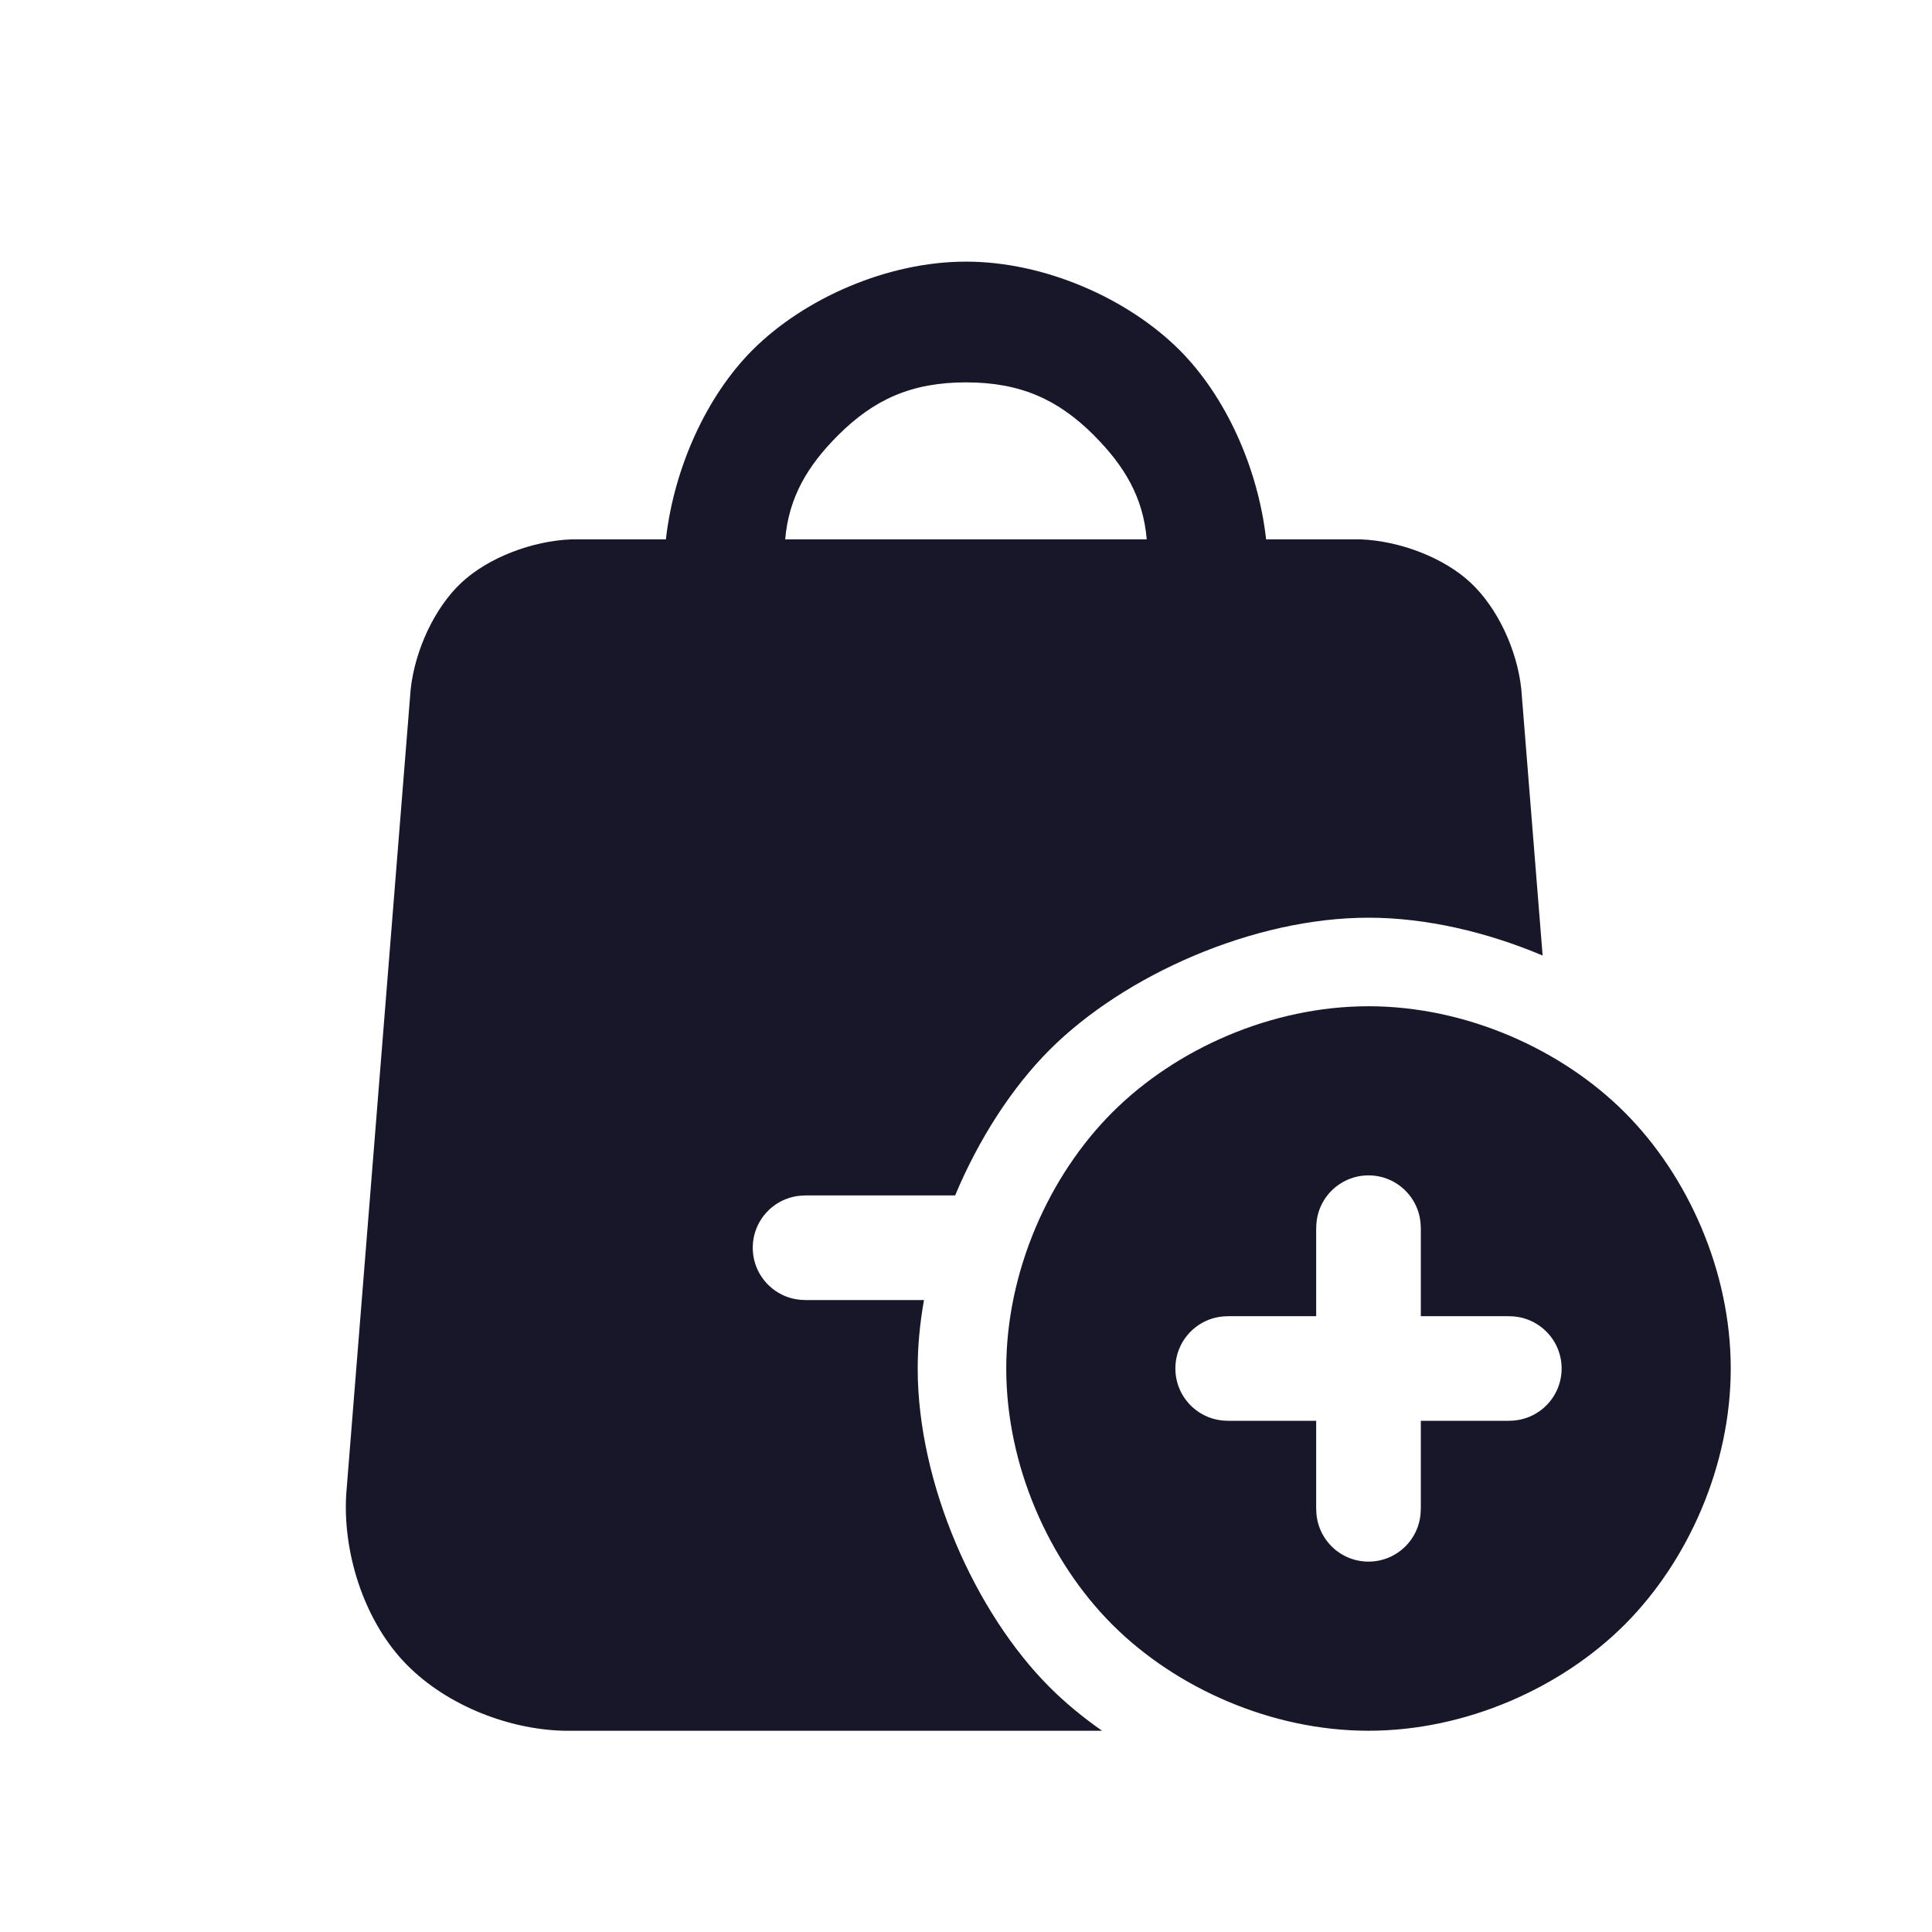
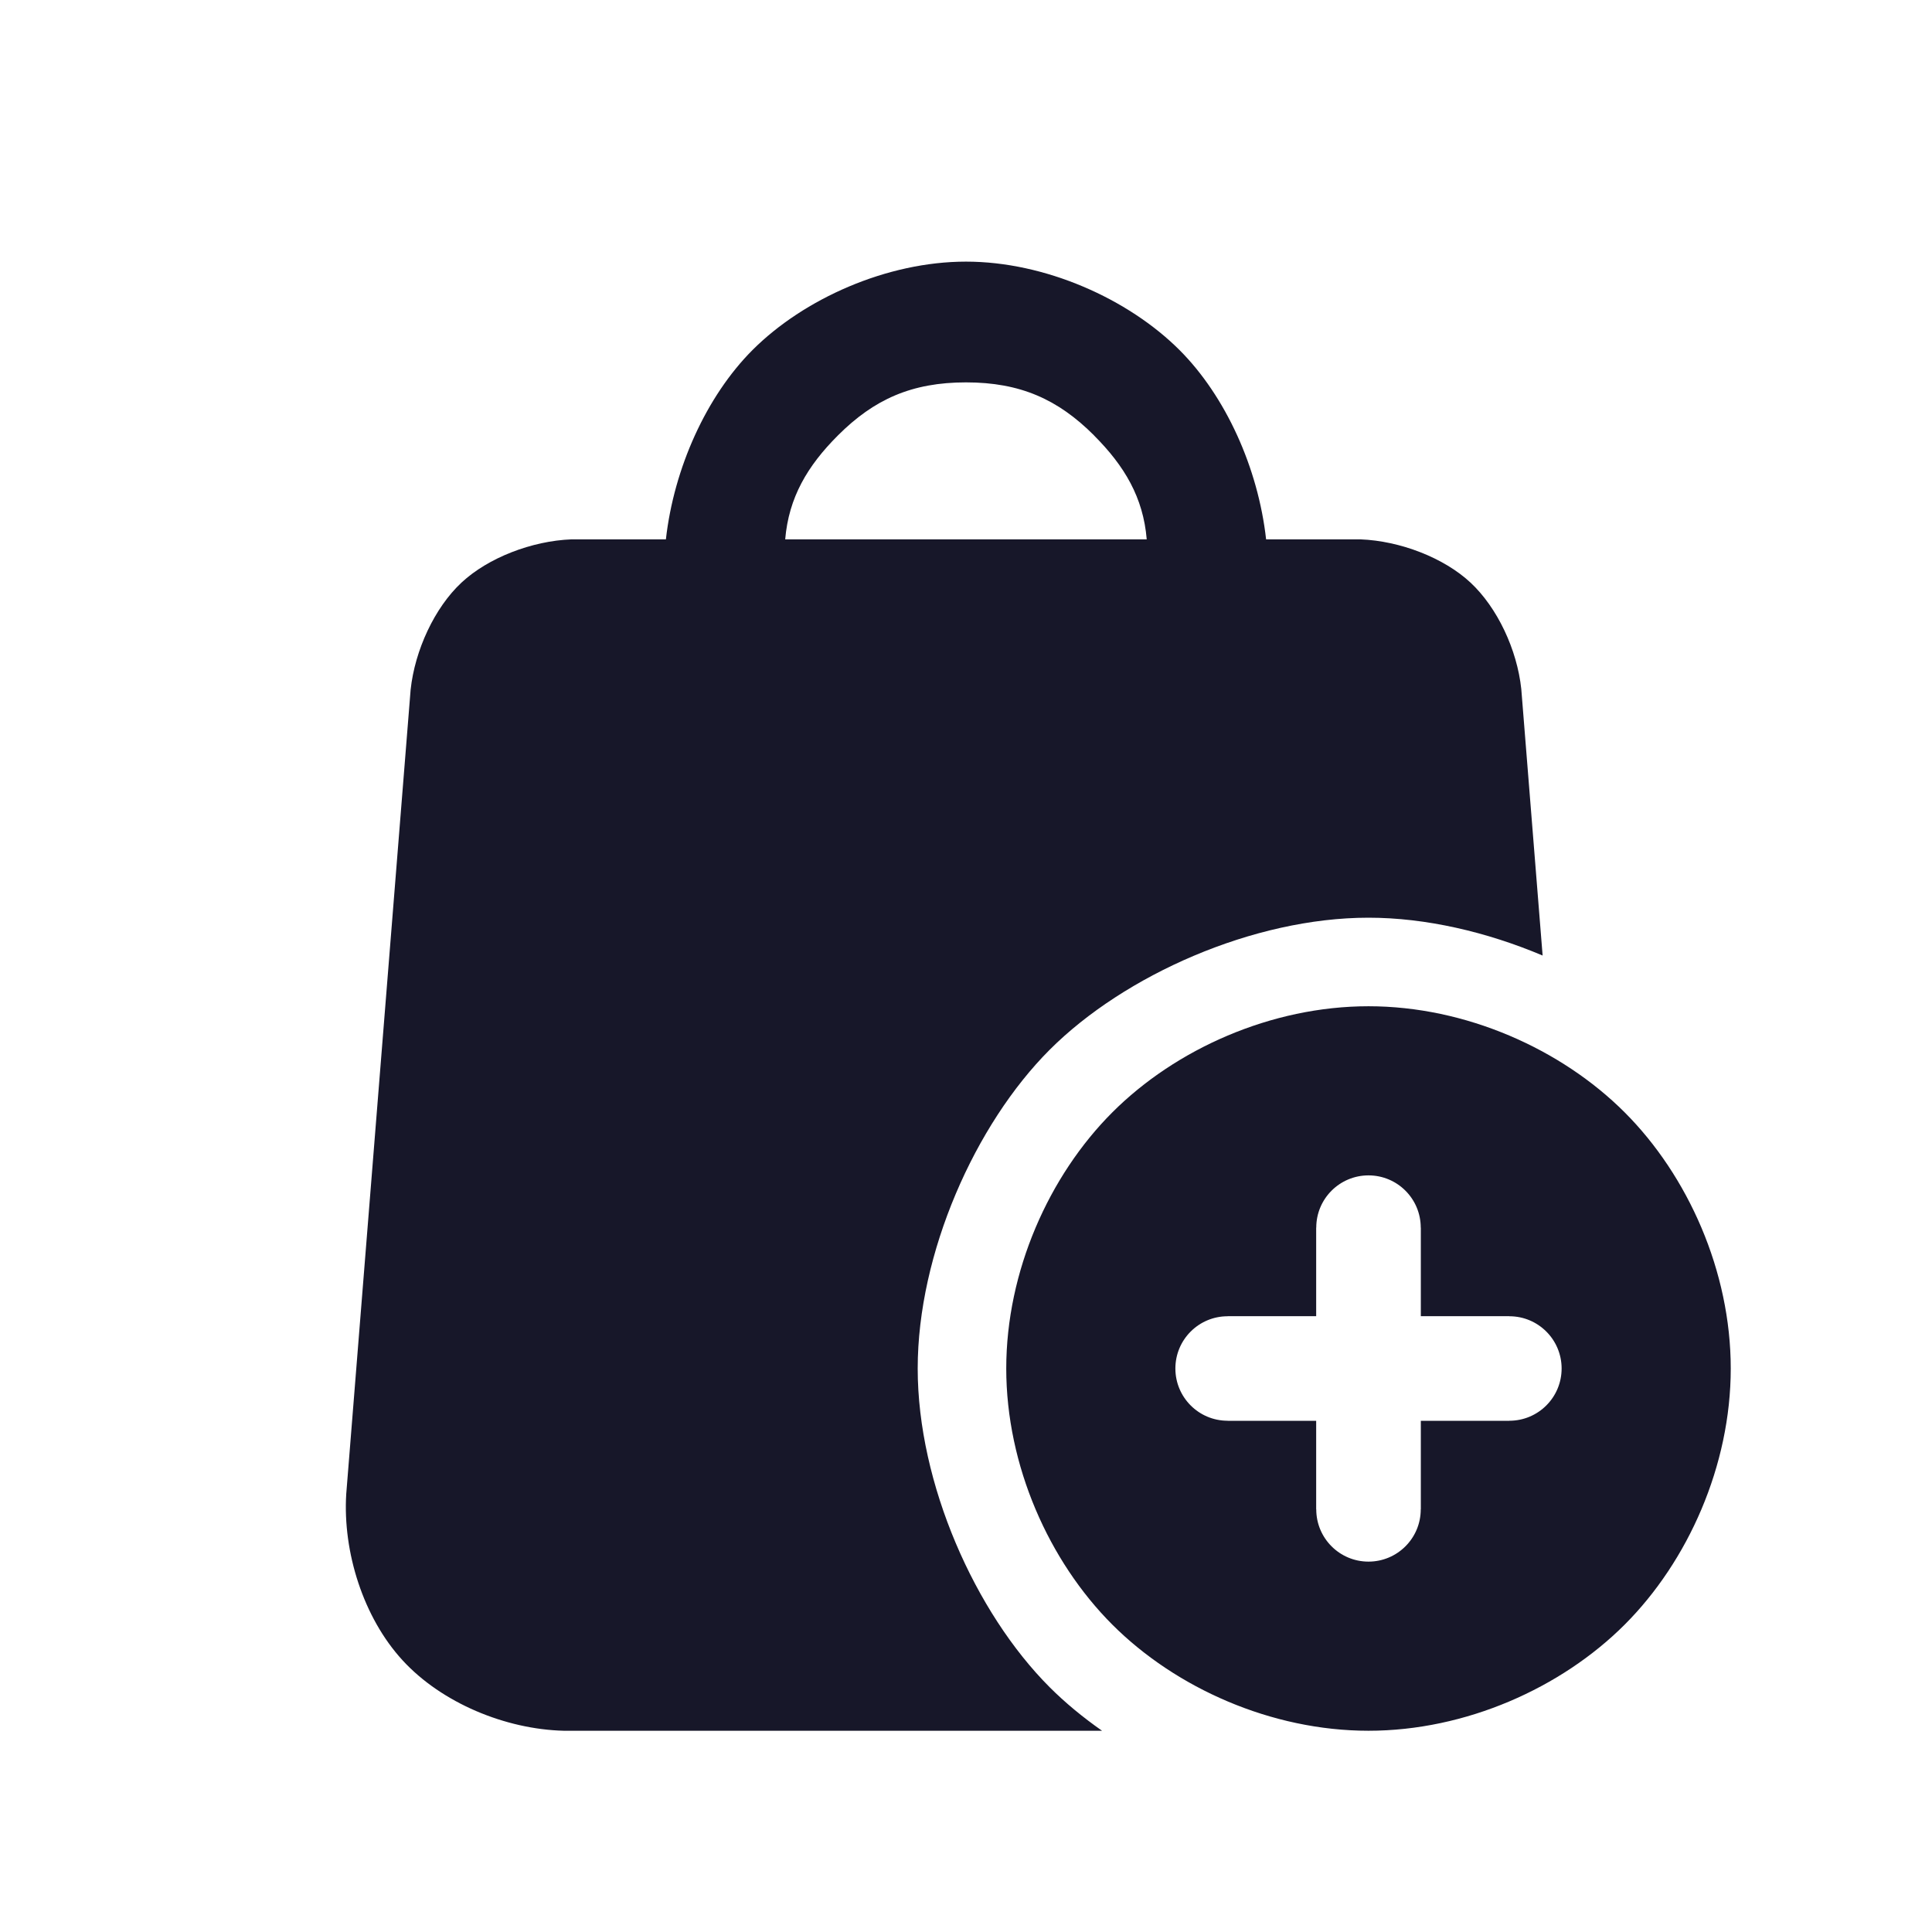
<svg xmlns="http://www.w3.org/2000/svg" width="24" height="24" viewBox="0 0 24 24" fill="none">
-   <path d="M5.101,8.567c0.053,-0.491 0.298,-1.018 0.631,-1.329c0.332,-0.31 0.875,-0.519 1.368,-0.538l1.172,0c0.1,-0.887 0.504,-1.779 1.076,-2.352c0.637,-0.637 1.67,-1.098 2.652,-1.098c0.982,0 2.014,0.461 2.652,1.098c0.573,0.573 0.977,1.464 1.076,2.352l1.171,0c0.493,0.019 1.037,0.228 1.369,0.538c0.332,0.31 0.578,0.831 0.63,1.322l0.265,3.31c-0.694,-0.293 -1.45,-0.47 -2.163,-0.47c-1.431,0 -3.034,0.714 -3.96,1.64c-0.467,0.467 -0.881,1.107 -1.175,1.81h-1.865v0.001c-0.358,0 -0.649,0.29 -0.649,0.649c0,0.358 0.29,0.649 0.649,0.649v0.001h1.478c-0.051,0.286 -0.078,0.571 -0.078,0.85c0,1.431 0.714,3.034 1.64,3.96c0.19,0.19 0.41,0.372 0.65,0.54l-6.688,0c-0.721,-0.018 -1.514,-0.344 -2.002,-0.876c-0.487,-0.531 -0.743,-1.344 -0.699,-2.064zM17,12.5c1.207,0 2.395,0.531 3.182,1.318c0.787,0.787 1.318,1.975 1.318,3.182c0,1.207 -0.531,2.395 -1.318,3.182c-0.787,0.787 -1.975,1.318 -3.182,1.318c-1.207,0 -2.395,-0.531 -3.182,-1.318c-0.787,-0.787 -1.318,-1.975 -1.318,-3.182c0,-1.207 0.531,-2.395 1.318,-3.182c0.787,-0.787 1.975,-1.318 3.182,-1.318zM18.75,17.649c0.358,0 0.649,-0.29 0.649,-0.649c0,-0.358 -0.29,-0.649 -0.649,-0.649v-0.001h-1.1v-1.1h-0.001c0,-0.358 -0.29,-0.649 -0.649,-0.649c-0.358,0 -0.649,0.29 -0.649,0.649h-0.001v1.1h-1.1v0.001c-0.358,0 -0.649,0.29 -0.649,0.649c0,0.358 0.29,0.649 0.649,0.649v0.001h1.1v1.1h0.001c0,0.358 0.29,0.649 0.649,0.649c0.358,0 0.649,-0.29 0.649,-0.649h0.001v-1.1h1.1zM13.591,5.409c-0.448,-0.448 -0.916,-0.659 -1.591,-0.659c-0.675,0 -1.143,0.211 -1.591,0.659c-0.379,0.379 -0.611,0.771 -0.655,1.291l4.491,0c-0.043,-0.52 -0.276,-0.912 -0.655,-1.291z" fill="#171729" />
+   <path d="M5.101,8.567c0.053,-0.491 0.298,-1.018 0.631,-1.329c0.332,-0.31 0.875,-0.519 1.368,-0.538l1.172,0c0.1,-0.887 0.504,-1.779 1.076,-2.352c0.637,-0.637 1.67,-1.098 2.652,-1.098c0.982,0 2.014,0.461 2.652,1.098c0.573,0.573 0.977,1.464 1.076,2.352l1.171,0c0.493,0.019 1.037,0.228 1.369,0.538c0.332,0.31 0.578,0.831 0.63,1.322l0.265,3.31c-0.694,-0.293 -1.45,-0.47 -2.163,-0.47c-1.431,0 -3.034,0.714 -3.96,1.64c-0.926,0.926 -1.64,2.529 -1.64,3.96c0,1.431 0.714,3.034 1.64,3.96c0.19,0.19 0.41,0.372 0.65,0.54l-6.688,0c-0.721,-0.018 -1.514,-0.344 -2.002,-0.876c-0.487,-0.531 -0.743,-1.344 -0.699,-2.064zM17,12.5c1.207,0 2.395,0.531 3.182,1.318c0.787,0.787 1.318,1.975 1.318,3.182c0,1.207 -0.531,2.395 -1.318,3.182c-0.787,0.787 -1.975,1.318 -3.182,1.318c-1.207,0 -2.395,-0.531 -3.182,-1.318c-0.787,-0.787 -1.318,-1.975 -1.318,-3.182c0,-1.207 0.531,-2.395 1.318,-3.182c0.787,-0.787 1.975,-1.318 3.182,-1.318zM18.75,17.649c0.358,0 0.649,-0.29 0.649,-0.649c0,-0.358 -0.29,-0.649 -0.649,-0.649v-0.001h-1.1v-1.1h-0.001c0,-0.358 -0.29,-0.649 -0.649,-0.649c-0.358,0 -0.649,0.29 -0.649,0.649h-0.001v1.1h-1.1v0.001c-0.358,0 -0.649,0.29 -0.649,0.649c0,0.358 0.29,0.649 0.649,0.649v0.001h1.1v1.1h0.001c0,0.358 0.29,0.649 0.649,0.649c0.358,0 0.649,-0.29 0.649,-0.649h0.001v-1.1h1.1zM13.591,5.409c-0.448,-0.448 -0.916,-0.659 -1.591,-0.659c-0.675,0 -1.143,0.211 -1.591,0.659c-0.379,0.379 -0.611,0.771 -0.655,1.291l4.491,0c-0.043,-0.52 -0.276,-0.912 -0.655,-1.291z" fill="#171729" />
</svg>
